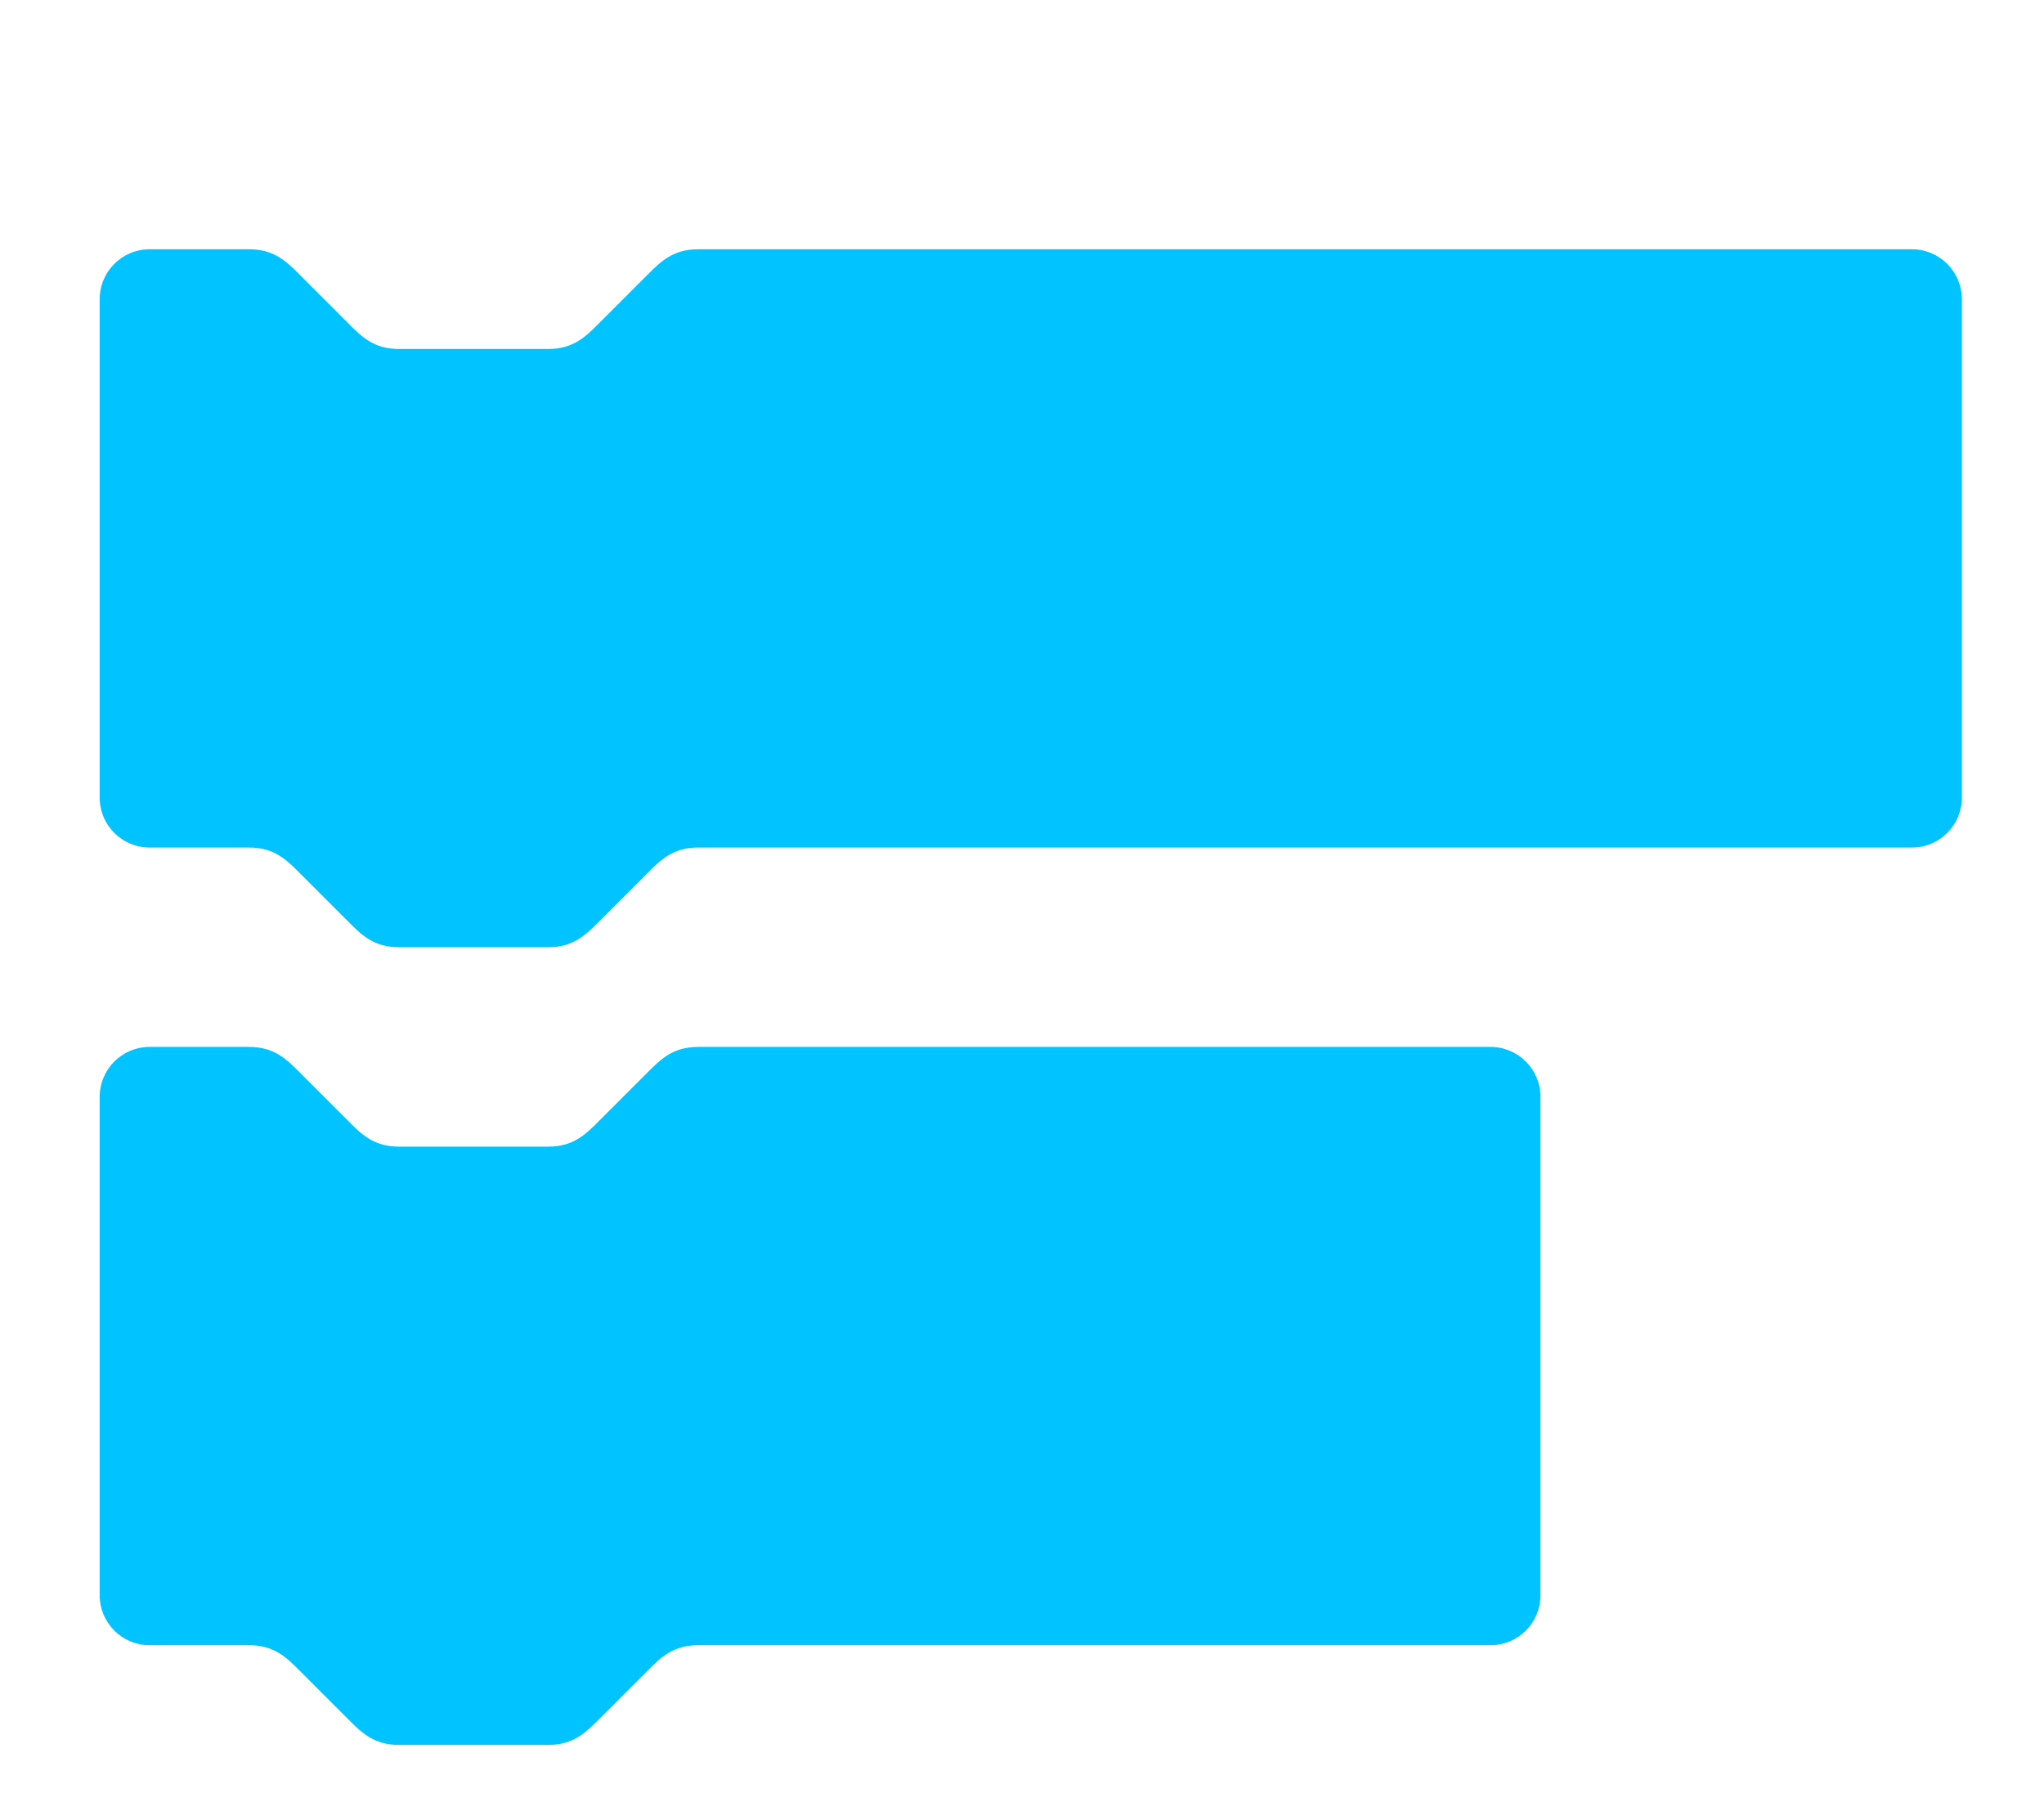
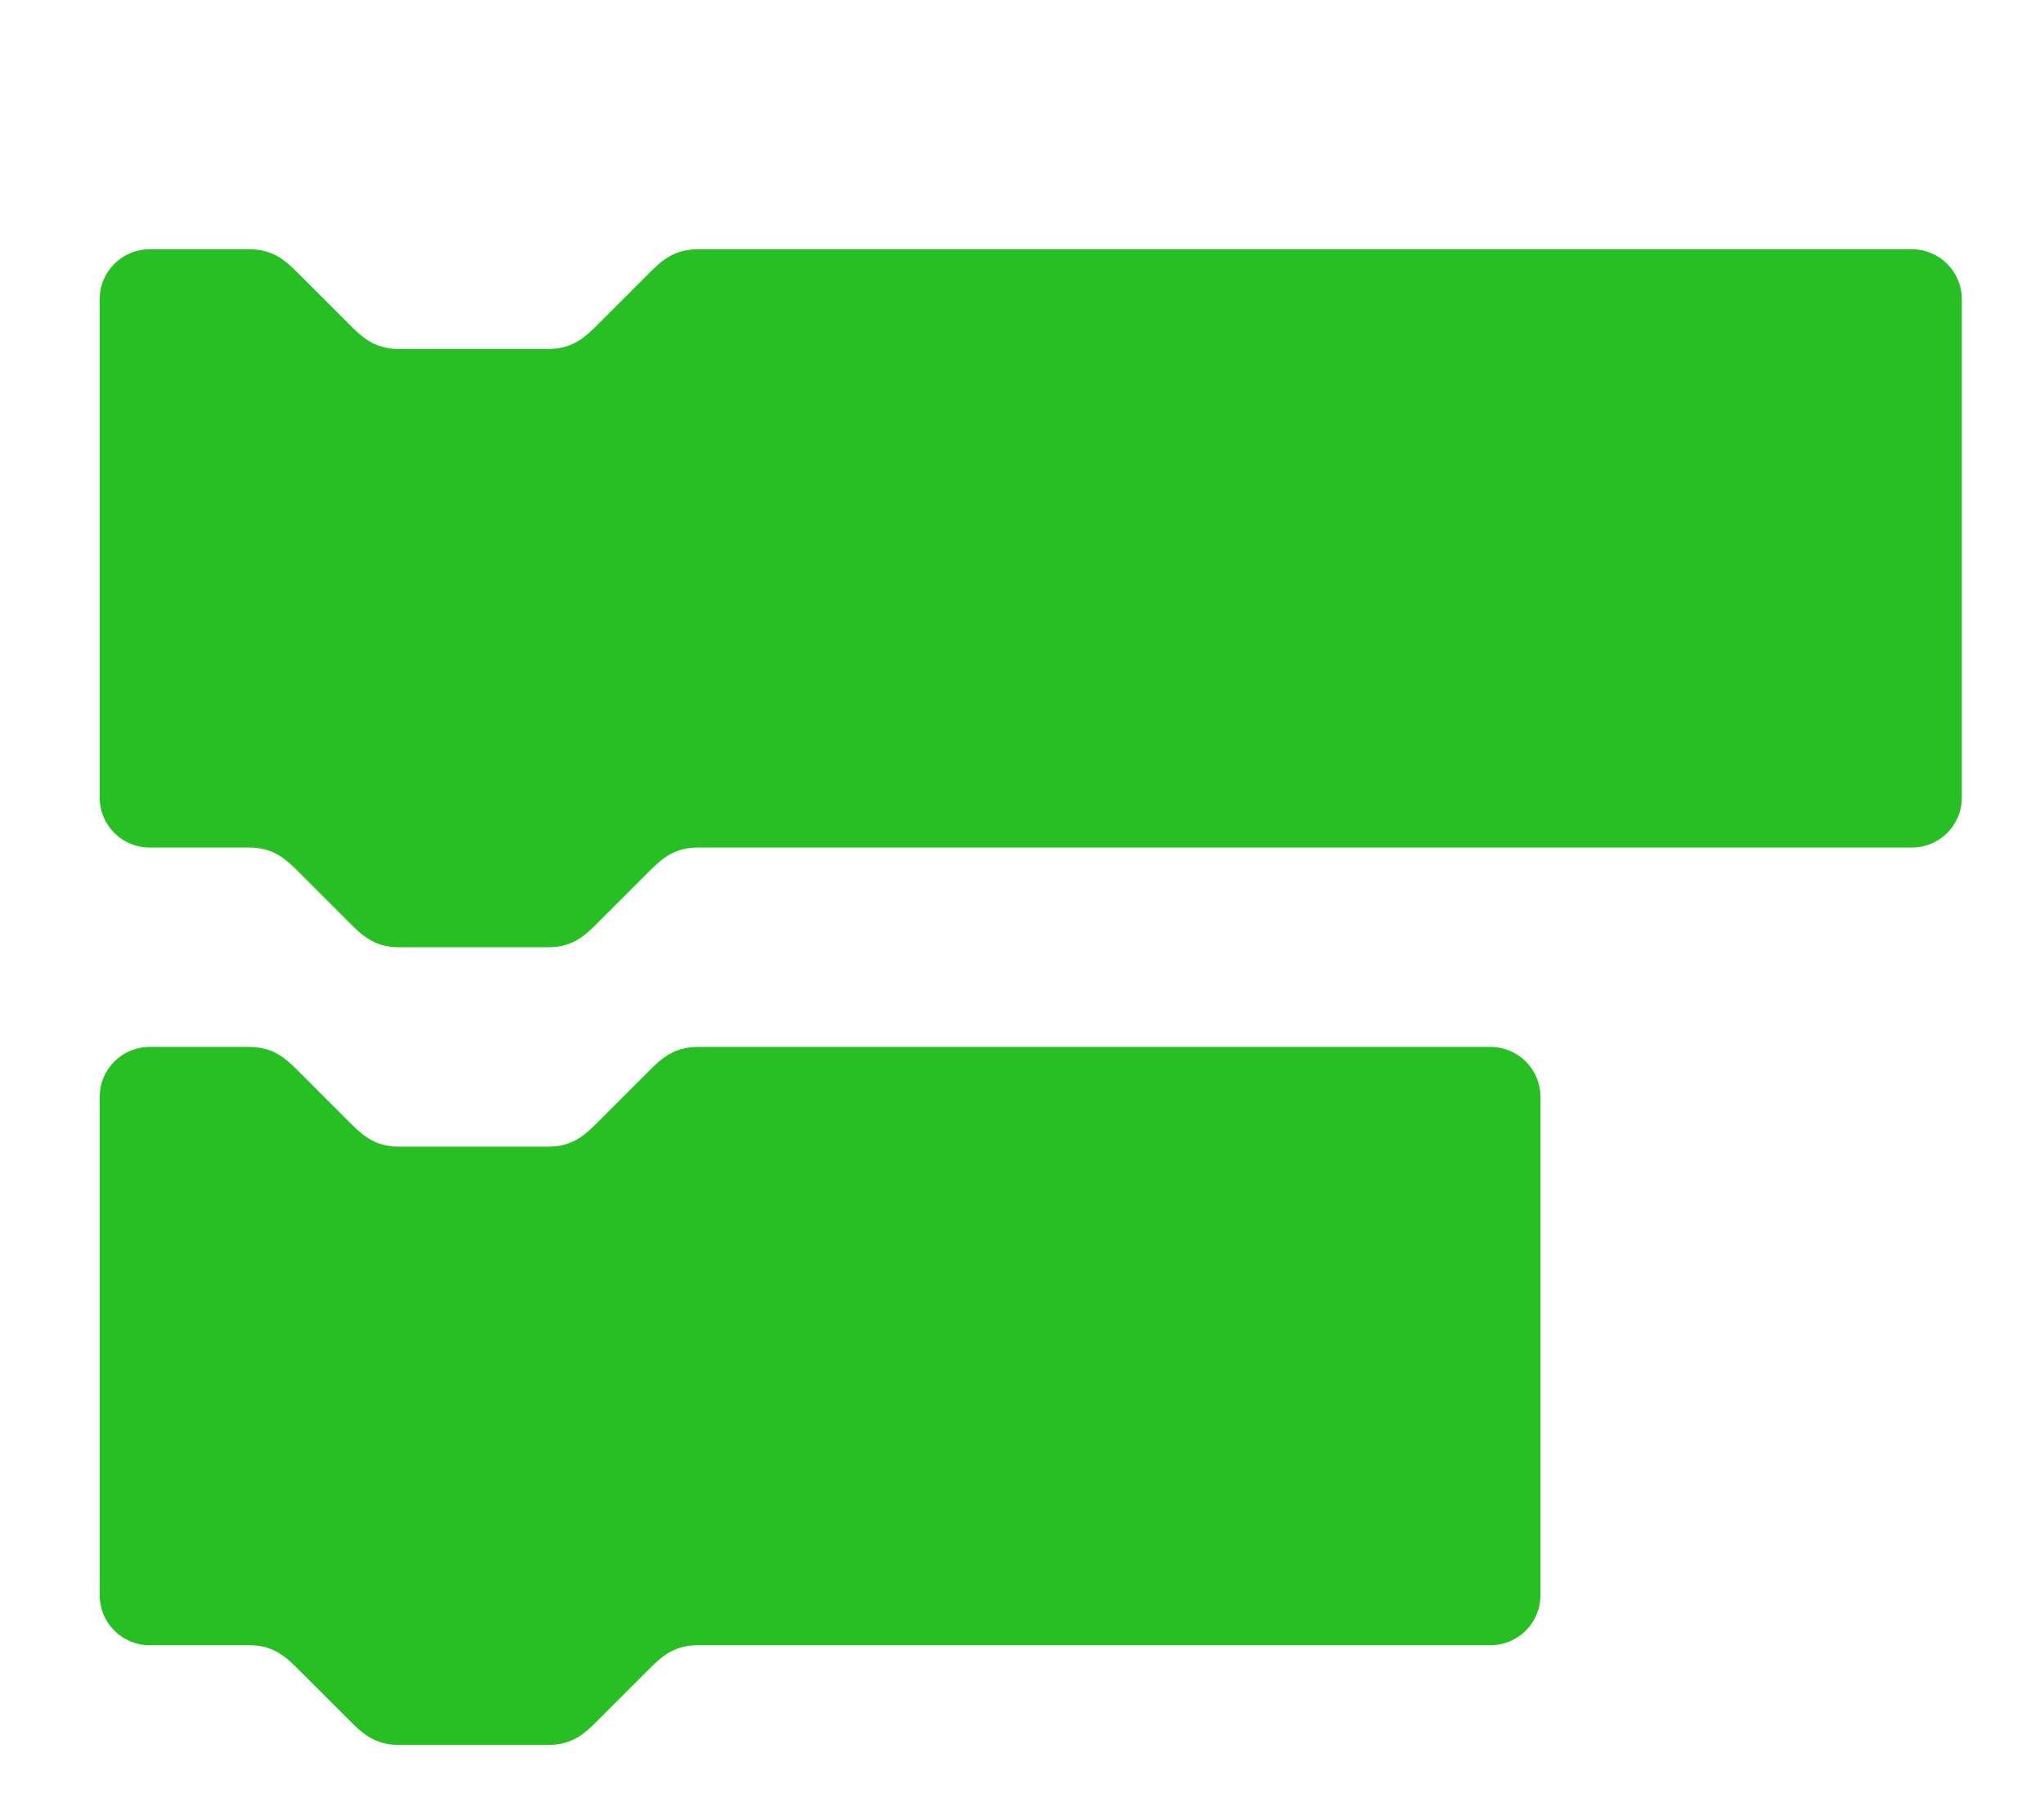
<svg xmlns="http://www.w3.org/2000/svg" version="1.1" width="164px" height="146px">
  <g class="blocklyBlockCanvas" transform="translate(-192,-460) ">
    <g transform="translate(200,480)">
-       <path stroke="#00c3ff40" fill="#00c3ff" fill-opacity="1" stroke-width="0px" d="m 0,4 A 4,4 0 0,1 4,0 H 12 c 2,0 3,1 4,2 l 4,4 c 1,1 2,2 4,2 h 12 c 2,0 3,-1 4,-2 l 4,-4 c 1,-1 2,-2 4,-2 H 145.407 a 4,4 0 0,1 4,4 v 40  a 4,4 0 0,1 -4,4 H 48   c -2,0 -3,1 -4,2 l -4,4 c -1,1 -2,2 -4,2 h -12 c -2,0 -3,-1 -4,-2 l -4,-4 c -1,-1 -2,-2 -4,-2 H 4 a 4,4 0 0,1 -4,-4 z" />
+       <path stroke="#27bf2440" fill="#27bf24" fill-opacity="1" stroke-width="0px" d="m 0,4 A 4,4 0 0,1 4,0 H 12 c 2,0 3,1 4,2 l 4,4 c 1,1 2,2 4,2 h 12 c 2,0 3,-1 4,-2 l 4,-4 c 1,-1 2,-2 4,-2 H 145.407 a 4,4 0 0,1 4,4 v 40  a 4,4 0 0,1 -4,4 H 48   c -2,0 -3,1 -4,2 l -4,4 c -1,1 -2,2 -4,2 h -12 c -2,0 -3,-1 -4,-2 l -4,-4 c -1,-1 -2,-2 -4,-2 H 4 a 4,4 0 0,1 -4,-4 z" />
      <g transform="translate(0,64)">
-         <path stroke="#00c3ff40" fill="#00c3ff" fill-opacity="1" stroke-width="0px" d="m 0,4 A 4,4 0 0,1 4,0 H 12 c 2,0 3,1 4,2 l 4,4 c 1,1 2,2 4,2 h 12 c 2,0 3,-1 4,-2 l 4,-4 c 1,-1 2,-2 4,-2 H 111.597 a 4,4 0 0,1 4,4 v 40  a 4,4 0 0,1 -4,4 H 48   c -2,0 -3,1 -4,2 l -4,4 c -1,1 -2,2 -4,2 h -12 c -2,0 -3,-1 -4,-2 l -4,-4 c -1,-1 -2,-2 -4,-2 H 4 a 4,4 0 0,1 -4,-4 z" />
+         <path stroke="#27bf2440" fill="#27bf24" fill-opacity="1" stroke-width="0px" d="m 0,4 A 4,4 0 0,1 4,0 H 12 c 2,0 3,1 4,2 l 4,4 c 1,1 2,2 4,2 h 12 c 2,0 3,-1 4,-2 l 4,-4 c 1,-1 2,-2 4,-2 H 111.597 a 4,4 0 0,1 4,4 v 40  a 4,4 0 0,1 -4,4 H 48   c -2,0 -3,1 -4,2 l -4,4 c -1,1 -2,2 -4,2 h -12 c -2,0 -3,-1 -4,-2 l -4,-4 c -1,-1 -2,-2 -4,-2 H 4 a 4,4 0 0,1 -4,-4 z" />
      </g>
    </g>
  </g>
</svg>
